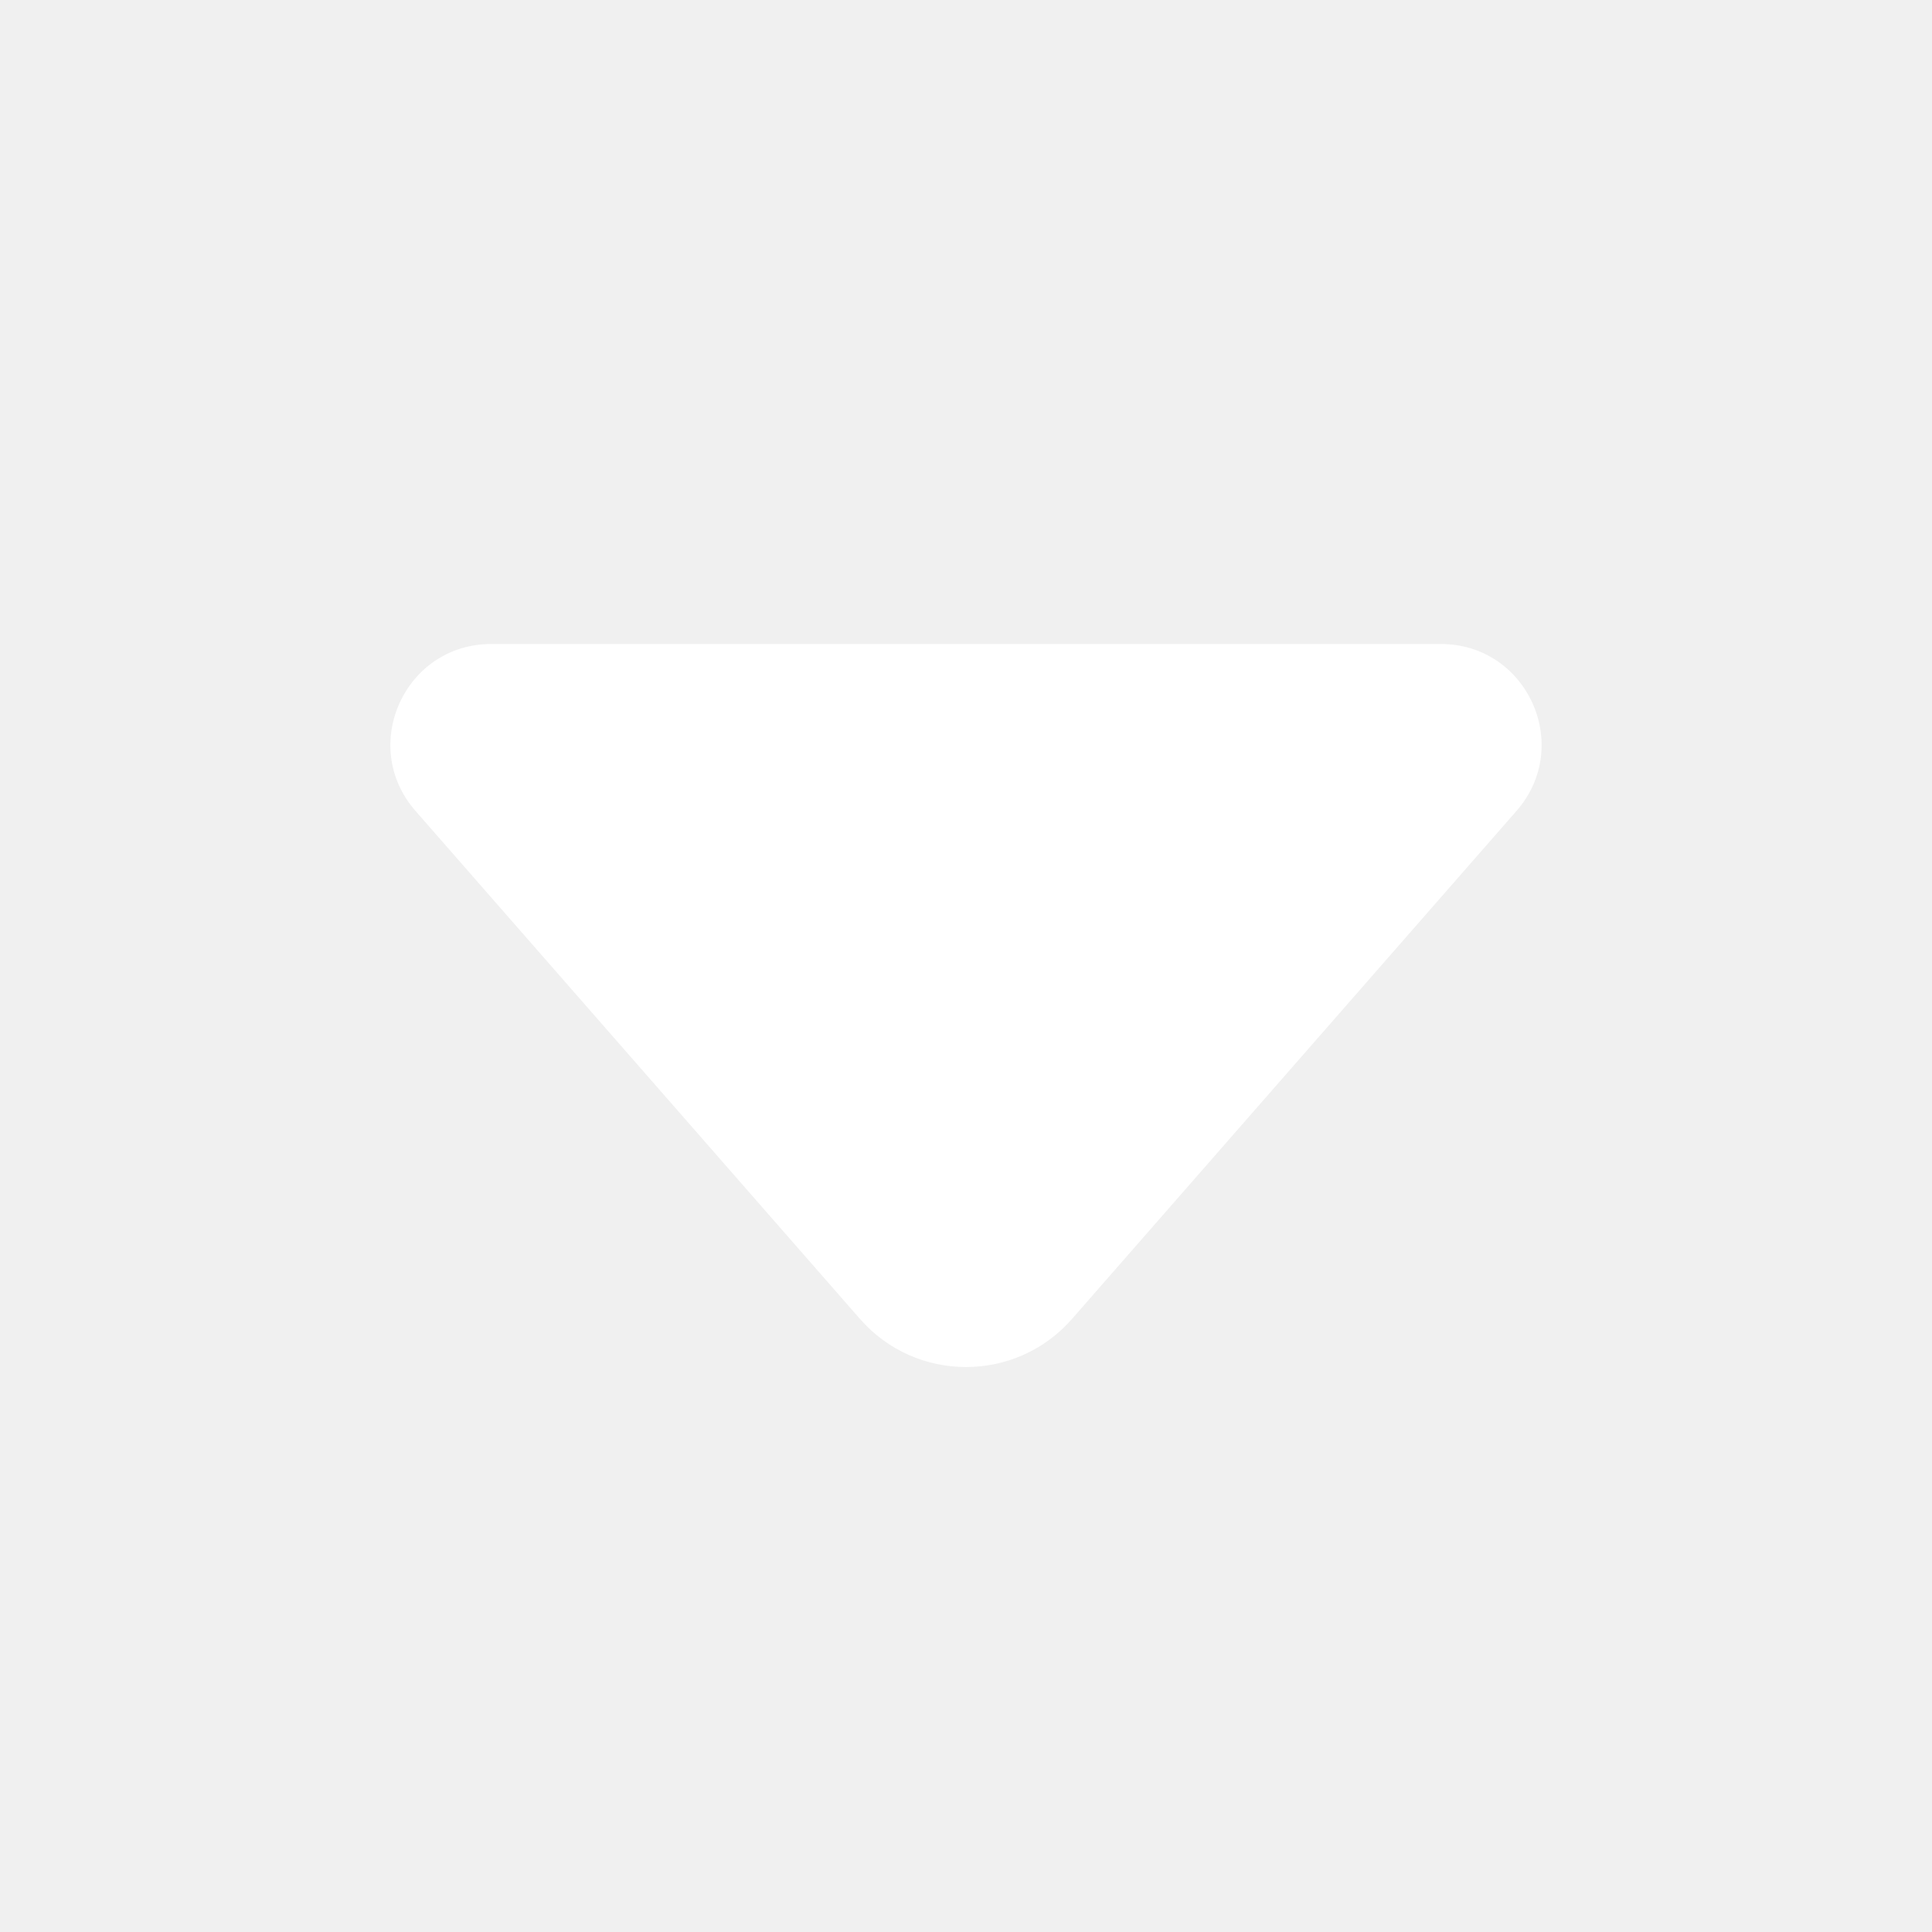
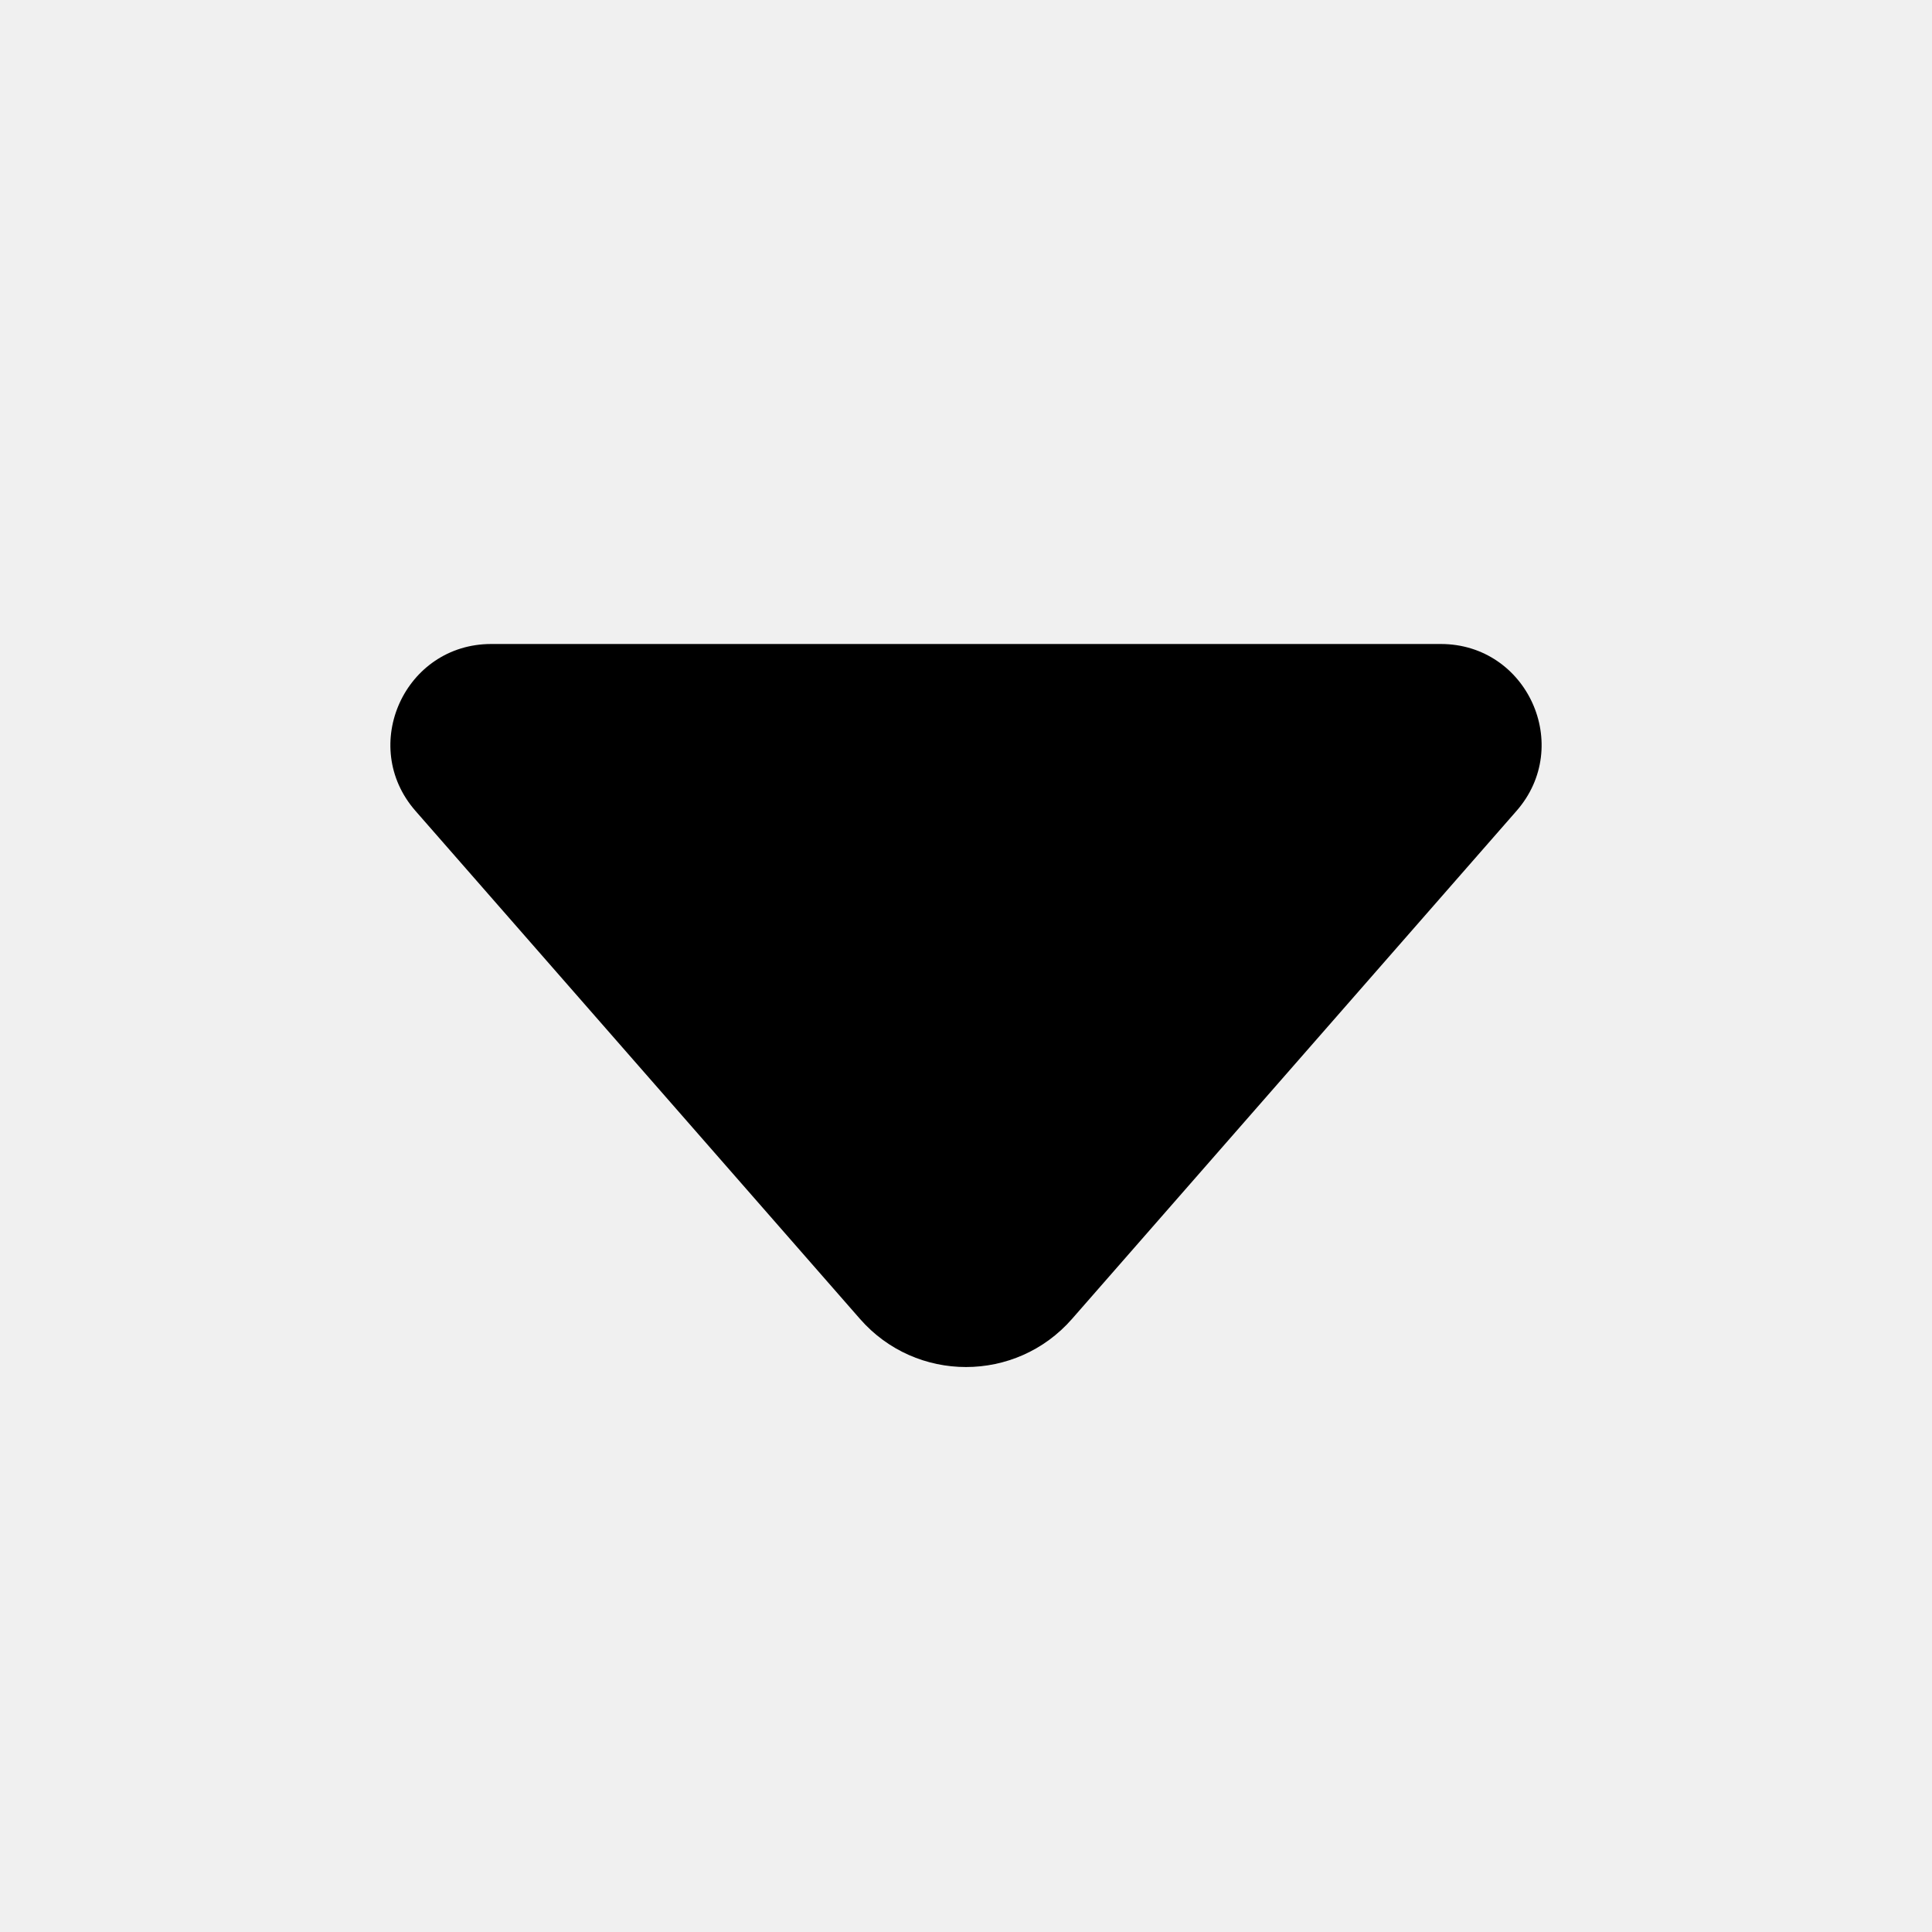
- <svg xmlns="http://www.w3.org/2000/svg" width="24px" height="24px" viewBox="0 0 24 24" fill="none">
-   <path d="M6.102 8C5.028 8 4.454 9.265 5.161 10.073L10.683 16.384C11.38 17.181 12.62 17.181 13.317 16.384L18.839 10.073C19.546 9.265 18.972 8 17.898 8H6.102Z" fill="#FFFFFF" />
+ <svg xmlns="http://www.w3.org/2000/svg" viewBox="0 0 24 24">
+   <path d="M6.102 8C5.028 8 4.454 9.265 5.161 10.073L10.683 16.384C11.38 17.181 12.62 17.181 13.317 16.384L18.839 10.073C19.546 9.265 18.972 8 17.898 8H6.102Z" fill="current" />
</svg>
